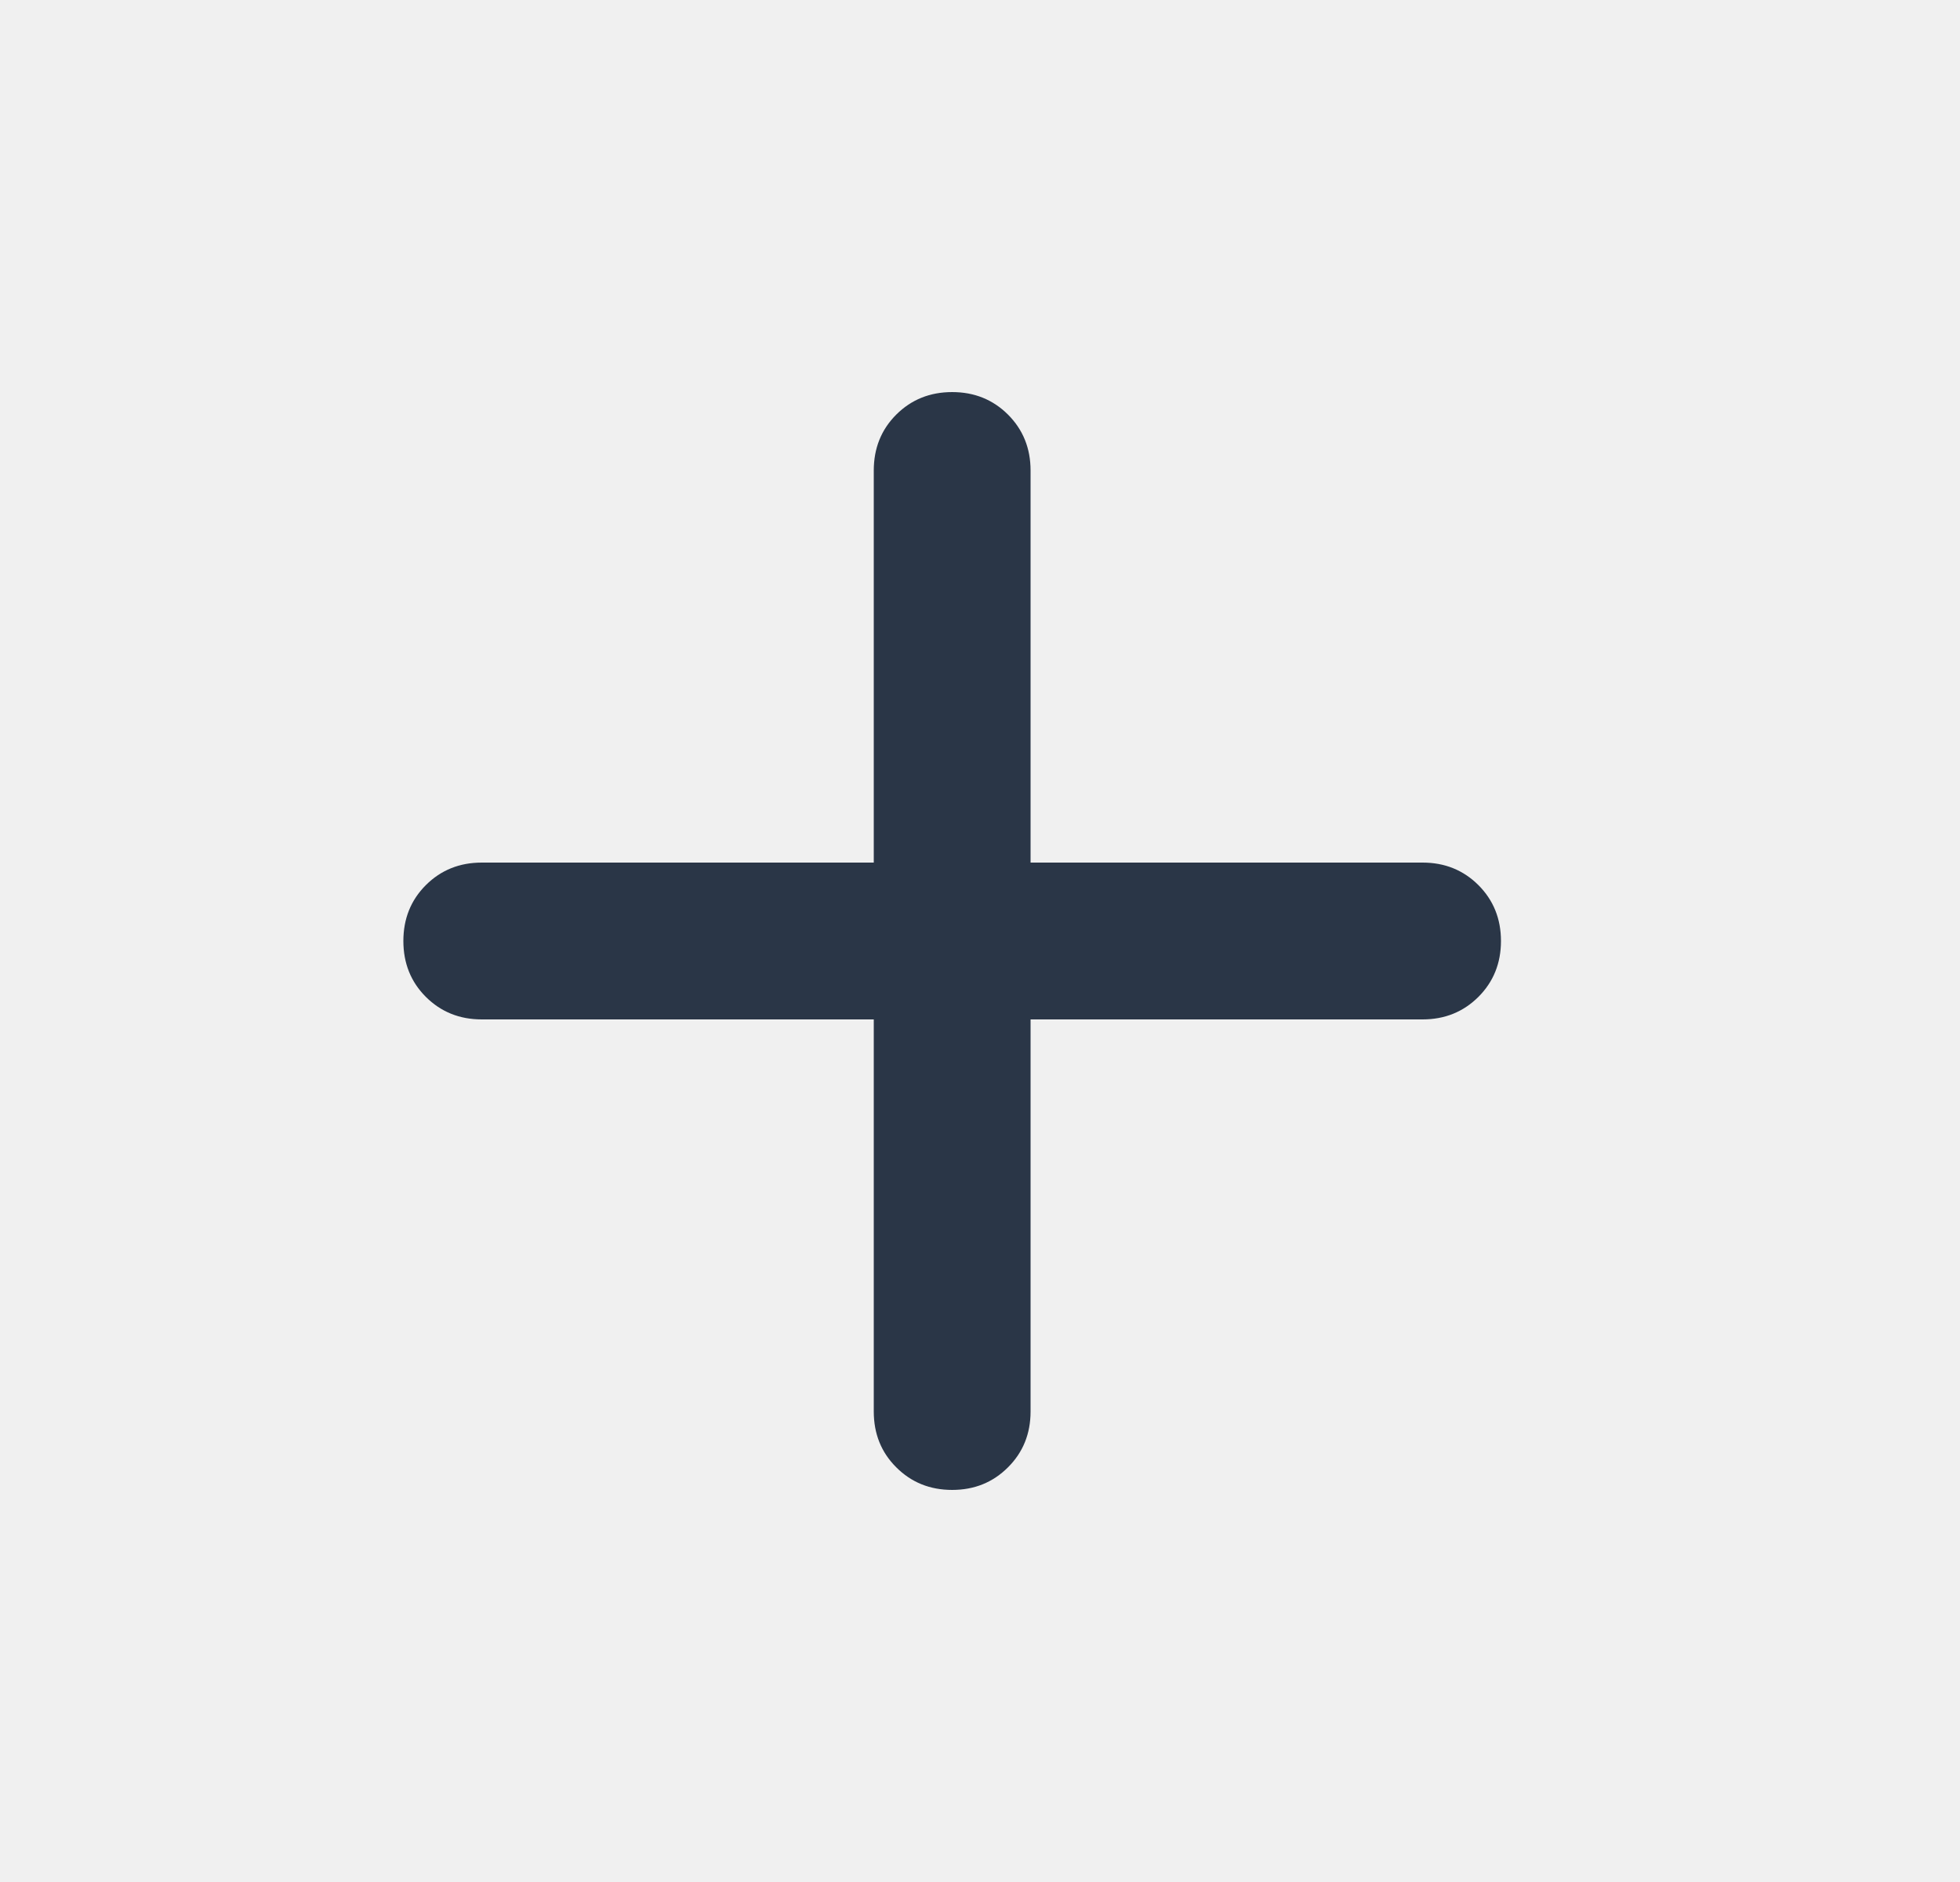
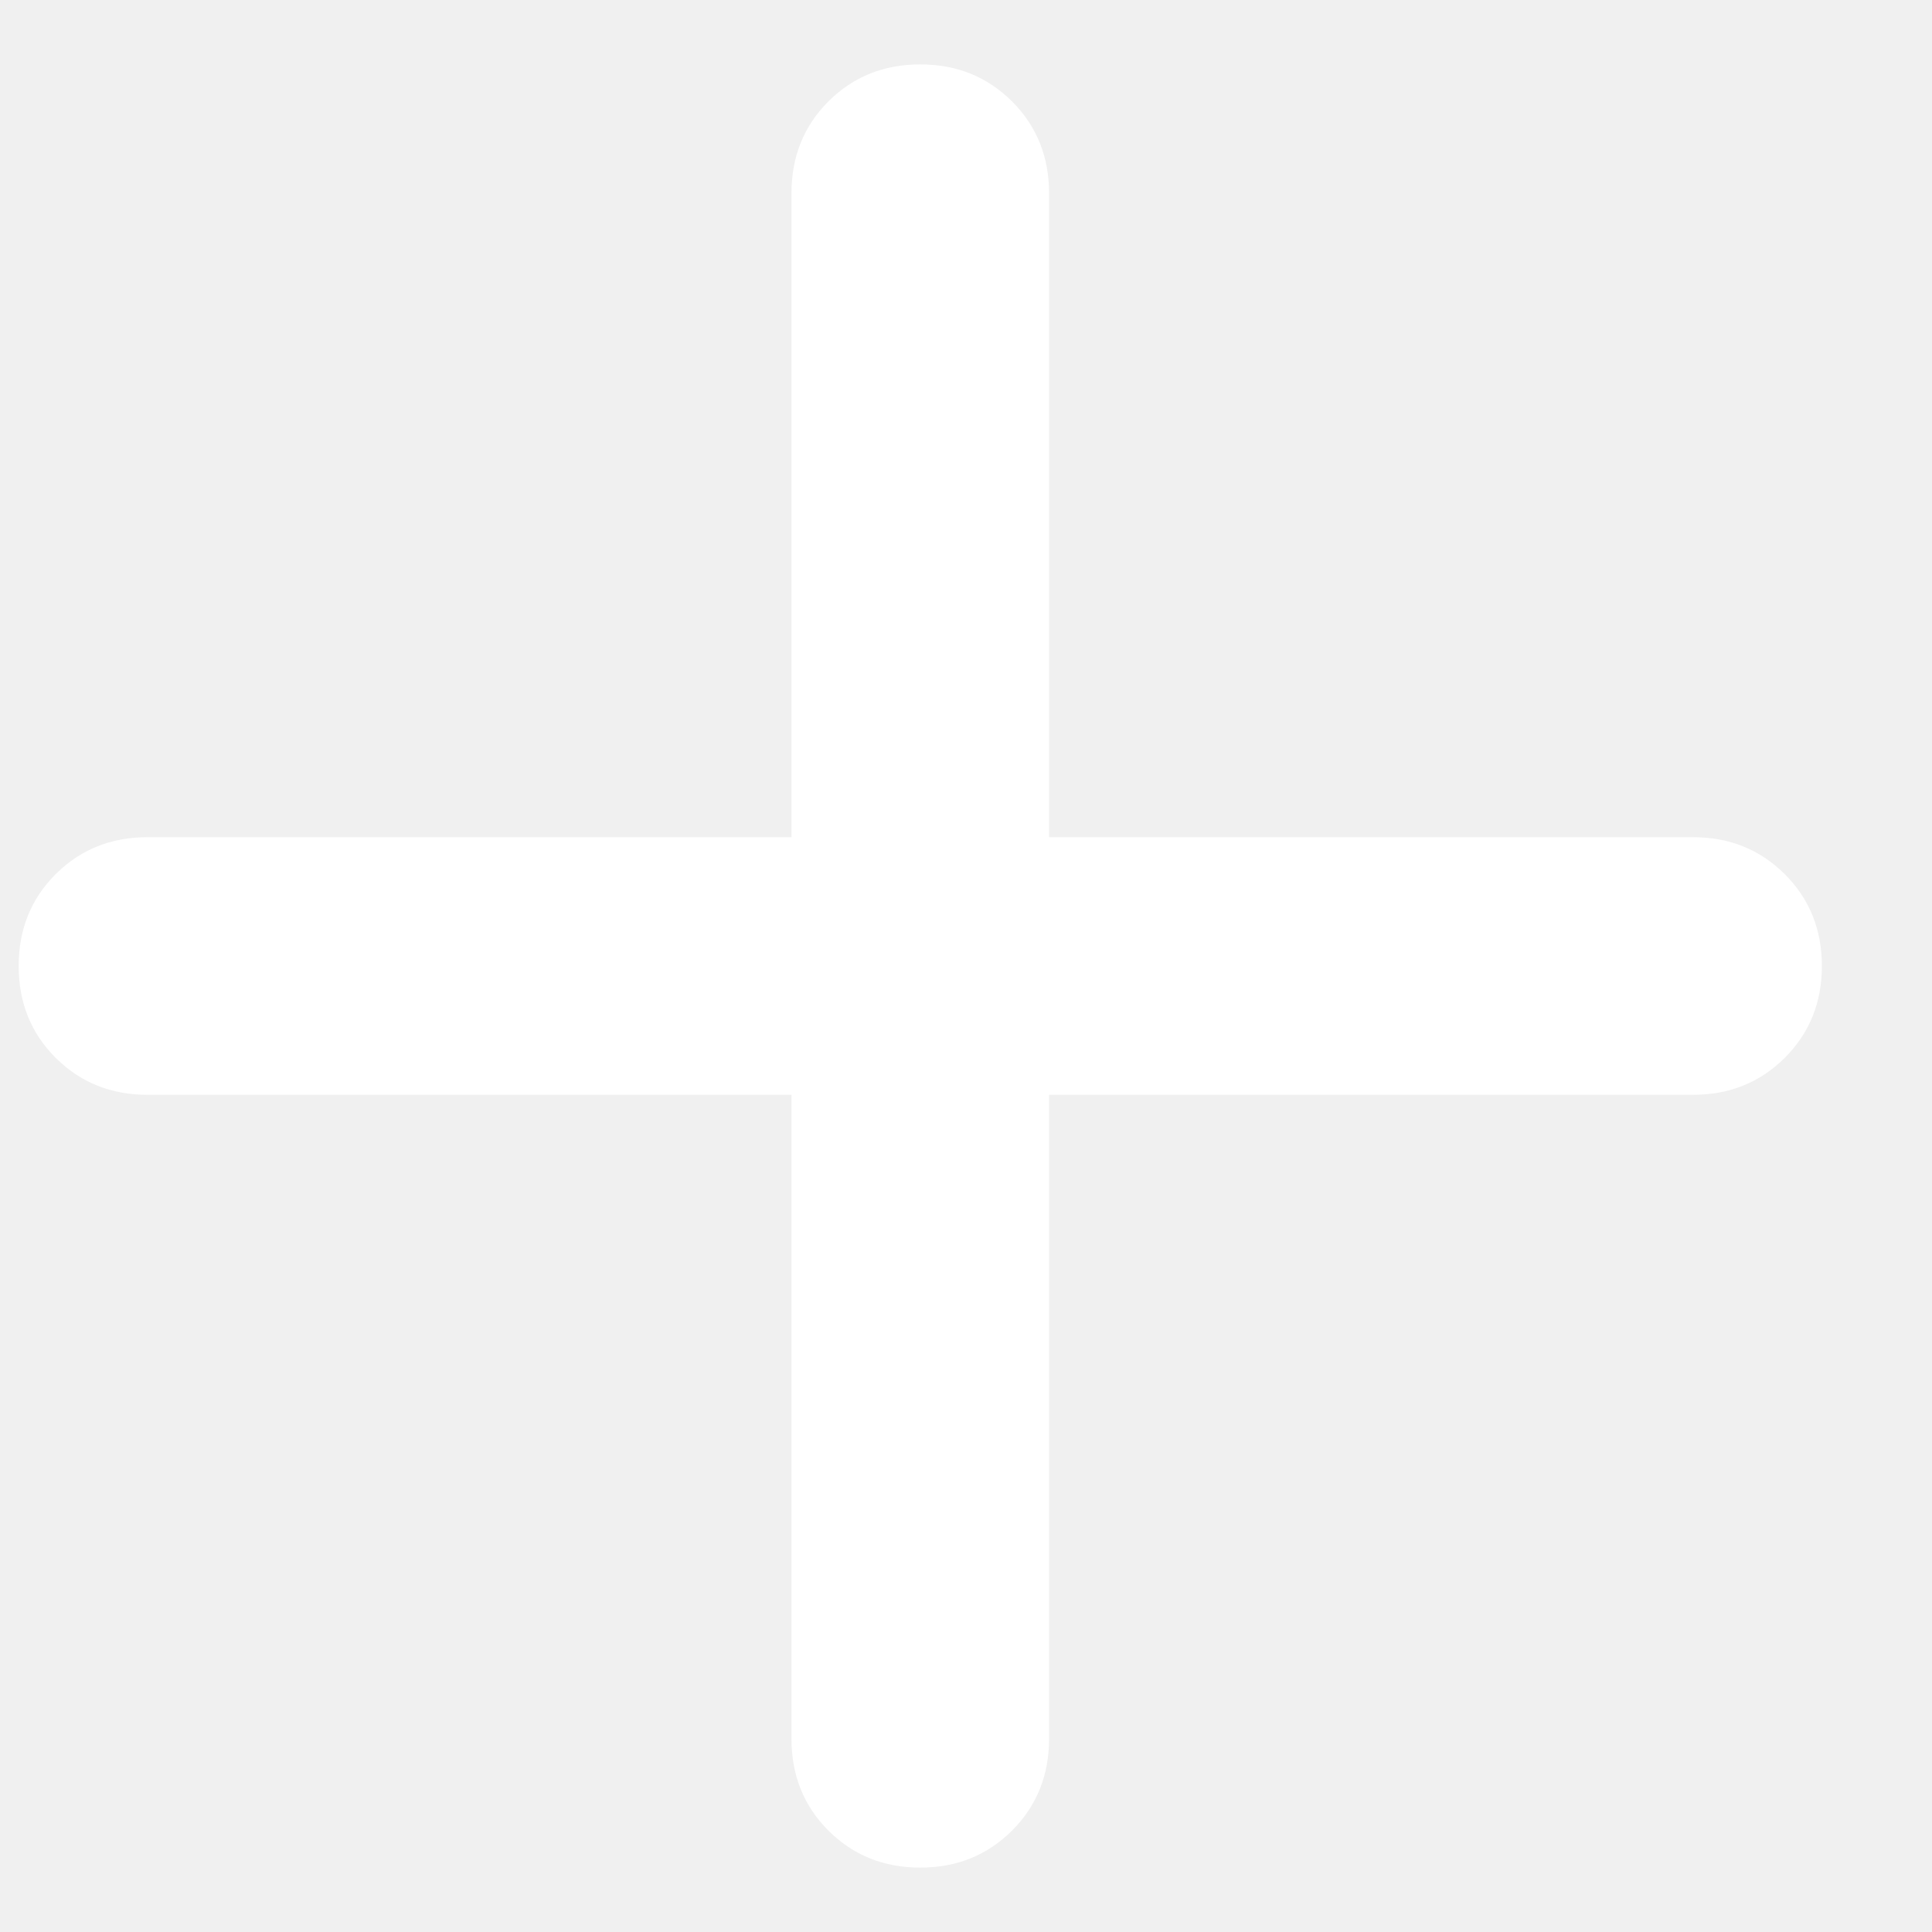
- <svg xmlns="http://www.w3.org/2000/svg" width="25" height="24" viewBox="0 0 25 24" fill="none">
-   <mask id="mask0_1_14860" style="mask-type:alpha" maskUnits="userSpaceOnUse" x="0" y="0" width="25" height="24">
-     <rect x="0.145" width="24" height="24" fill="#D9D9D9" />
-   </mask>
-   <g mask="url(#mask0_1_14860)">
-     <path d="M11.145 13H6.145C5.861 13 5.624 12.904 5.432 12.713C5.24 12.521 5.145 12.283 5.145 12C5.145 11.717 5.24 11.479 5.432 11.287C5.624 11.096 5.861 11 6.145 11H11.145V6C11.145 5.717 11.24 5.479 11.432 5.287C11.624 5.096 11.861 5 12.145 5C12.428 5 12.665 5.096 12.857 5.287C13.049 5.479 13.145 5.717 13.145 6V11H18.145C18.428 11 18.665 11.096 18.857 11.287C19.049 11.479 19.145 11.717 19.145 12C19.145 12.283 19.049 12.521 18.857 12.713C18.665 12.904 18.428 13 18.145 13H13.145V18C13.145 18.283 13.049 18.521 12.857 18.712C12.665 18.904 12.428 19 12.145 19C11.861 19 11.624 18.904 11.432 18.712C11.24 18.521 11.145 18.283 11.145 18V13Z" fill="#2A3647" />
-   </g>
+ <svg xmlns="http://www.w3.org/2000/svg" width="24" height="24" viewBox="0 0 15 14" fill="#ffffff">
+   <path d="M6.145 8H1.145C0.861 8 0.624 7.904 0.432 7.713C0.24 7.521 0.145 7.283 0.145 7C0.145 6.717 0.24 6.479 0.432 6.287C0.624 6.096 0.861 6 1.145 6H6.145V1C6.145 0.717 6.24 0.479 6.432 0.287C6.624 0.096 6.861 0 7.145 0C7.428 0 7.665 0.096 7.857 0.287C8.049 0.479 8.145 0.717 8.145 1V6H13.145C13.428 6 13.665 6.096 13.857 6.287C14.049 6.479 14.145 6.717 14.145 7C14.145 7.283 14.049 7.521 13.857 7.713C13.665 7.904 13.428 8 13.145 8H8.145V13C8.145 13.283 8.049 13.521 7.857 13.713C7.665 13.904 7.428 14 7.145 14C6.861 14 6.624 13.904 6.432 13.713C6.24 13.521 6.145 13.283 6.145 13V8Z" fill="white" />
</svg>
